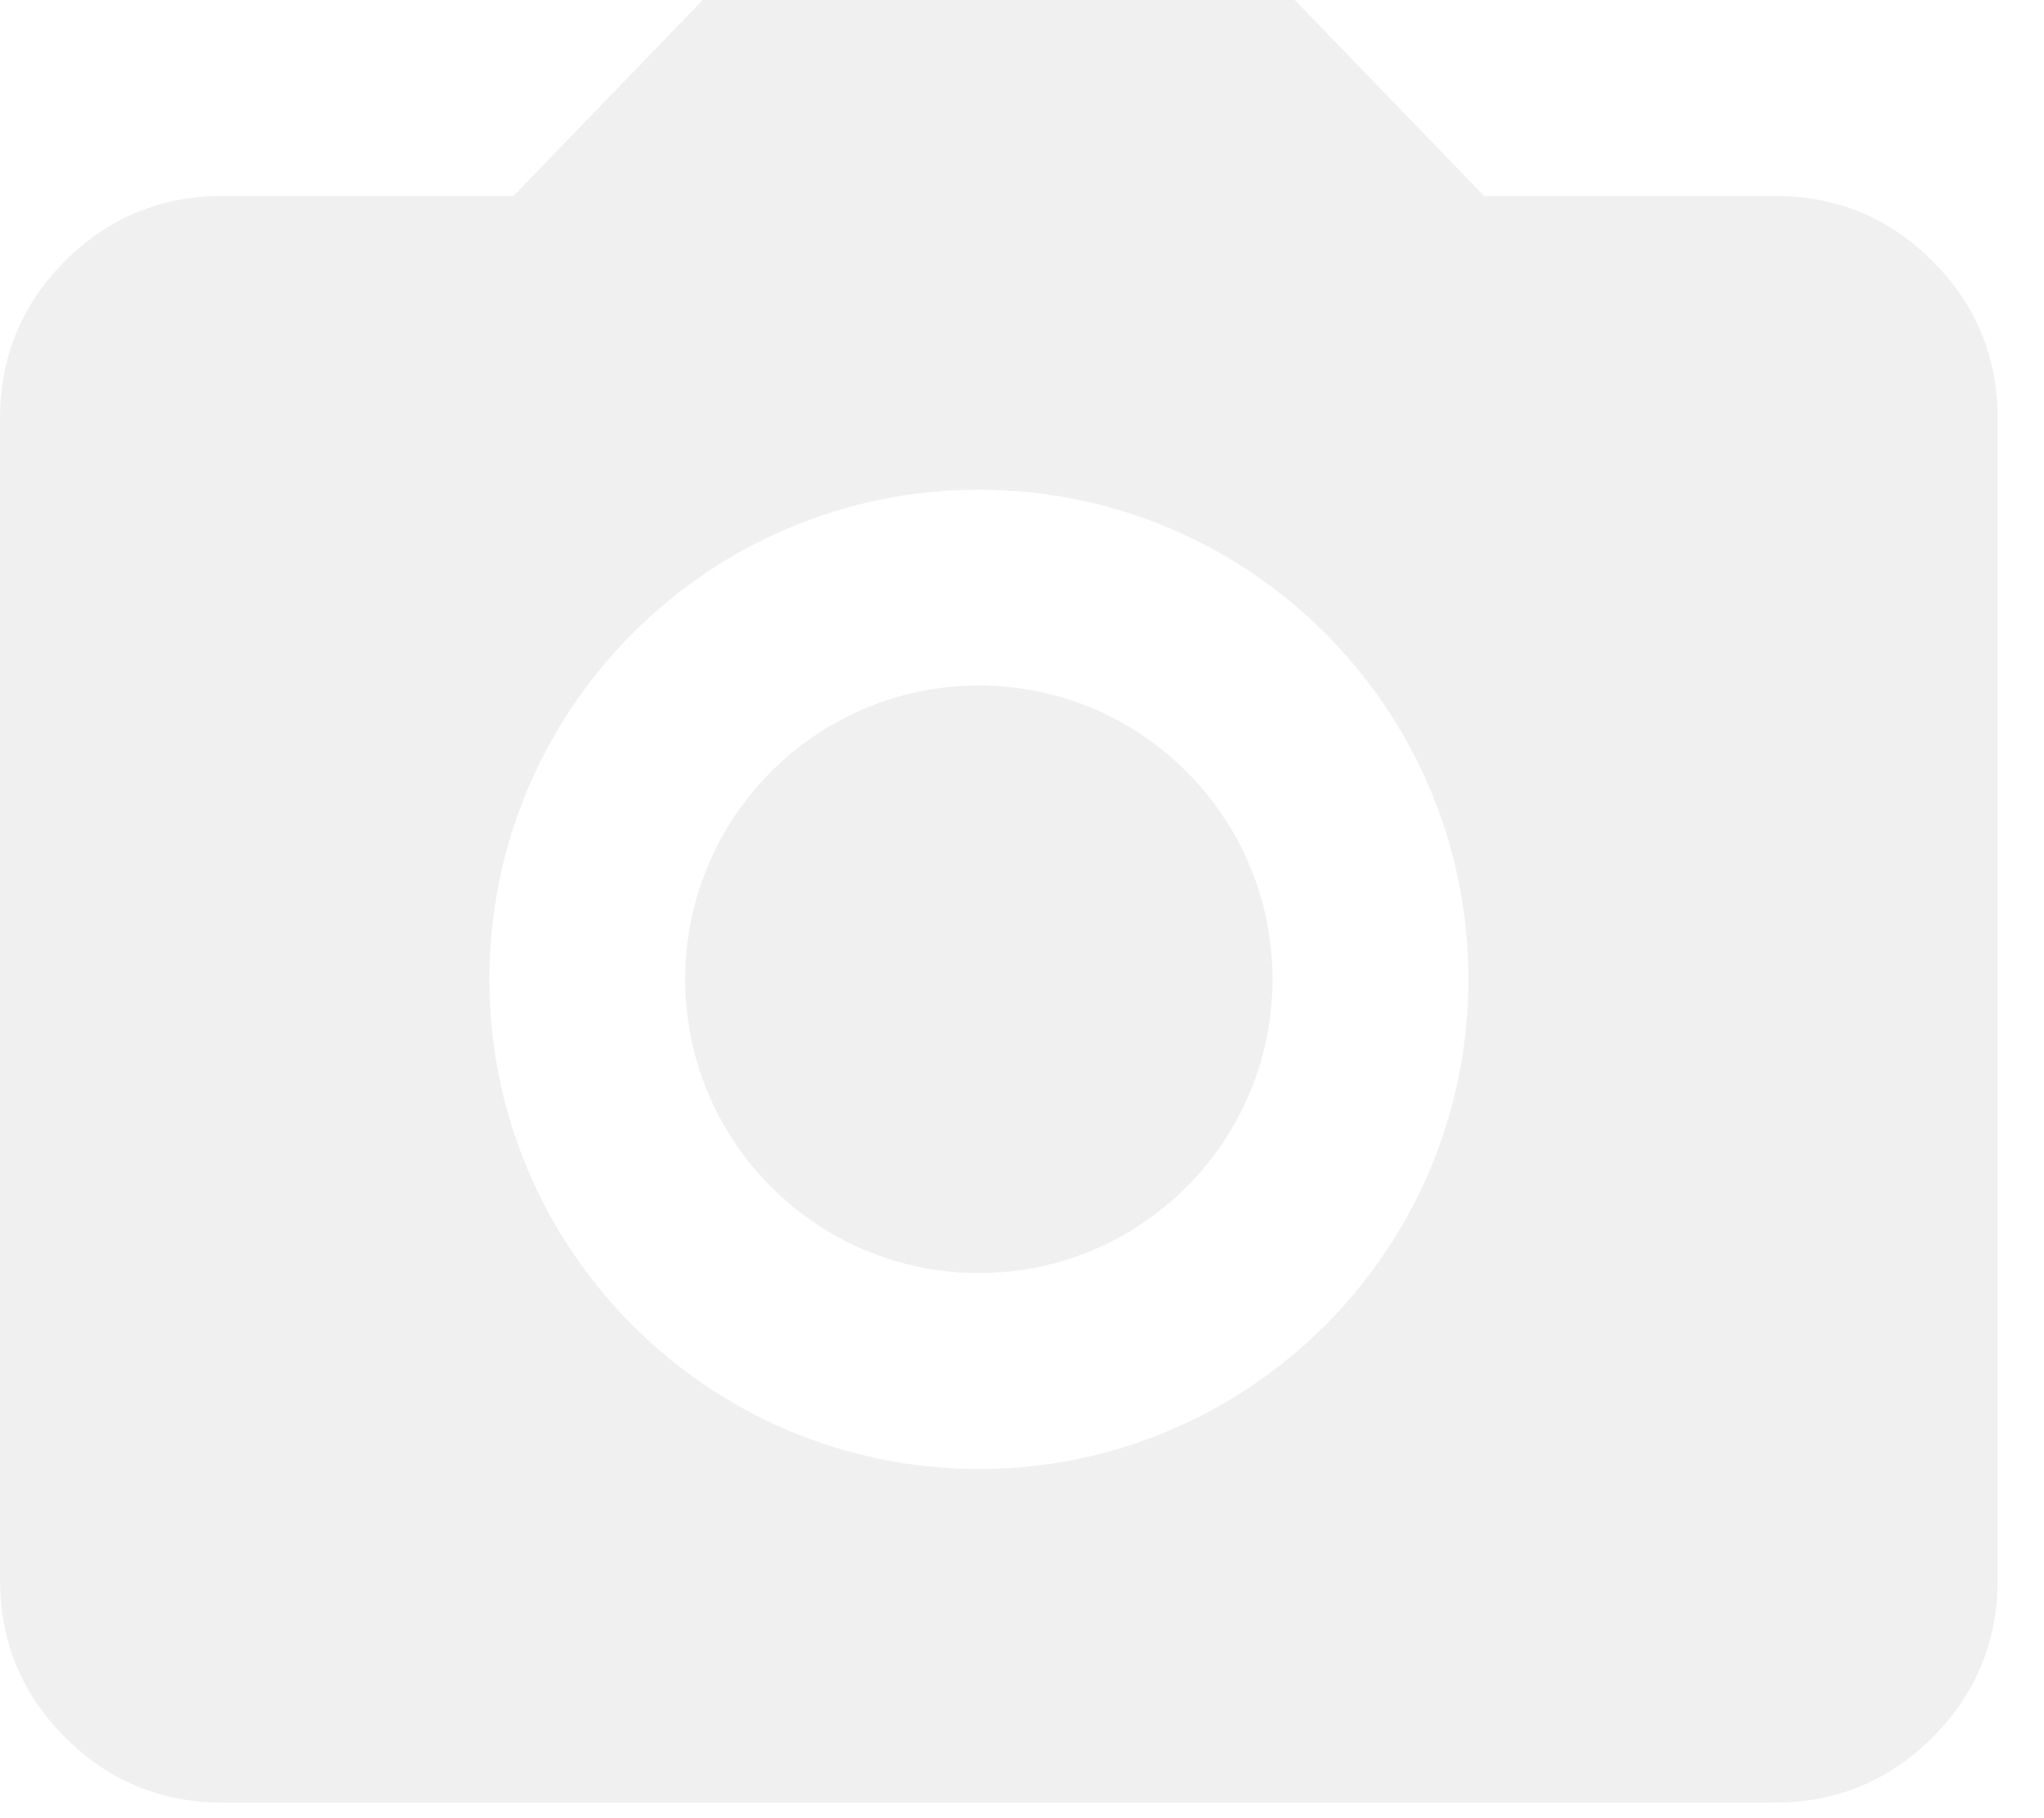
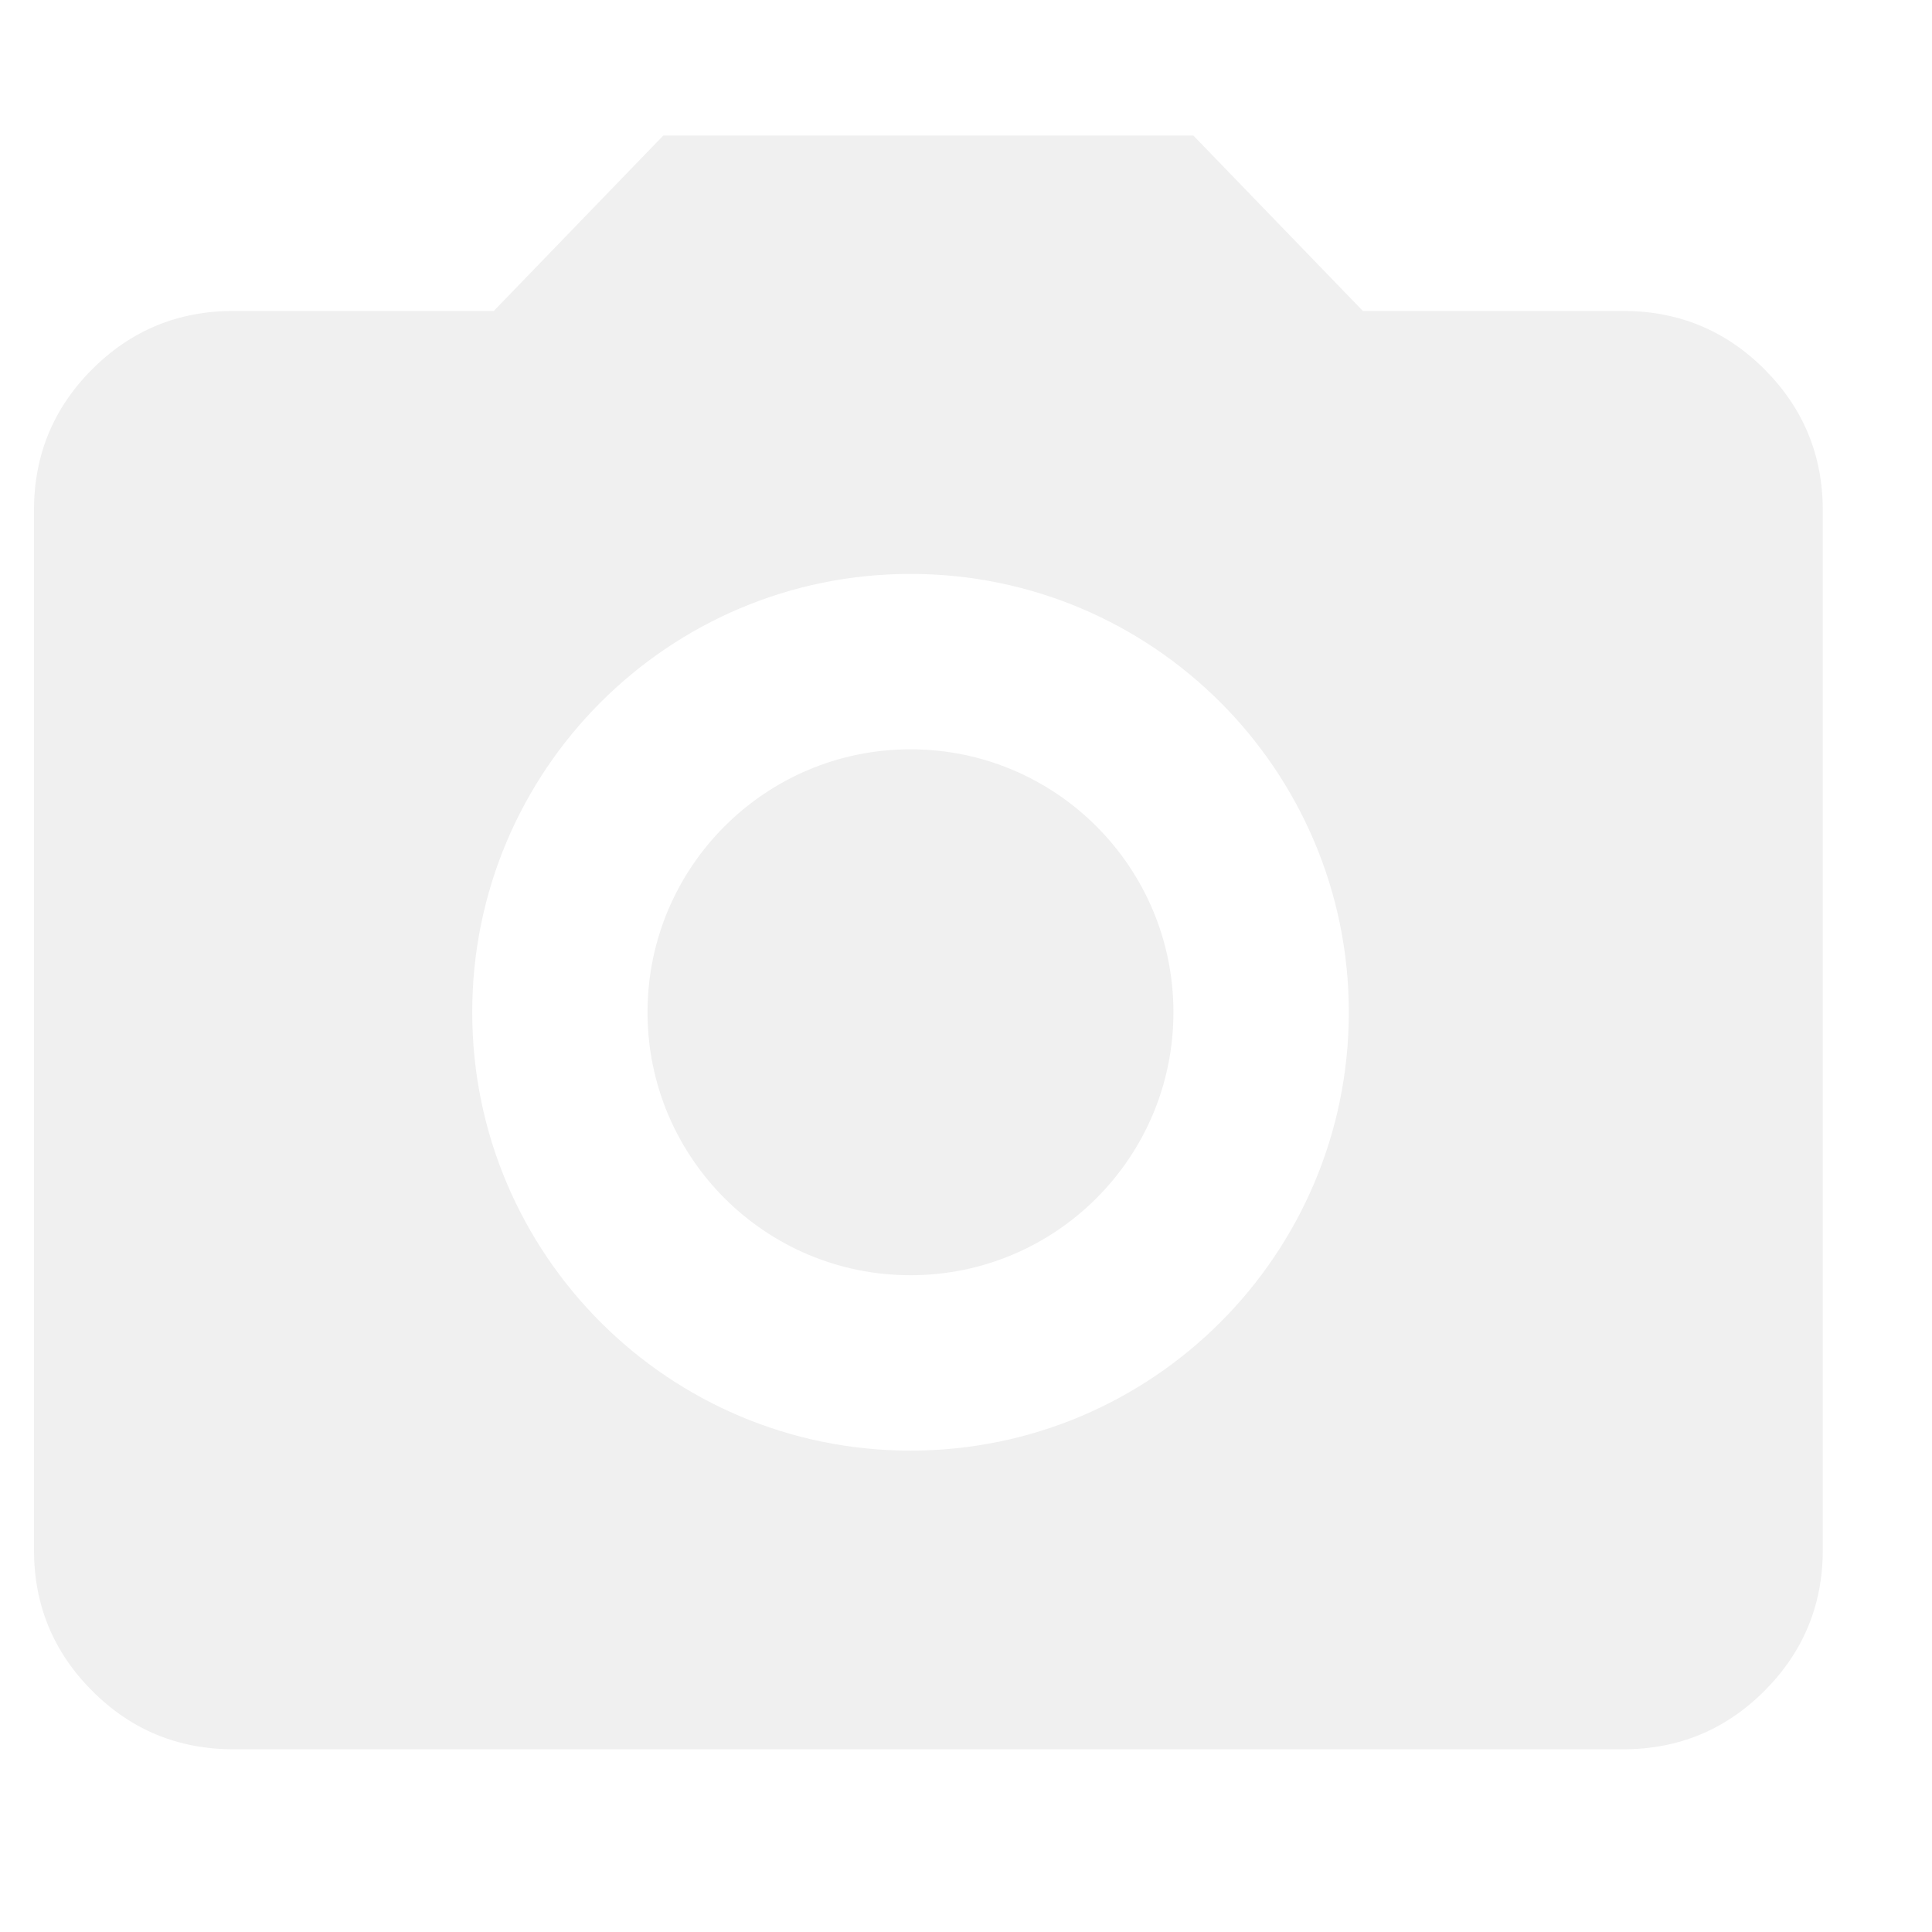
- <svg xmlns="http://www.w3.org/2000/svg" width="18" height="16" viewBox="0 0 18 16" fill="none">
-   <path d="M13.069 1.725H15.63C16.173 1.725 16.635 1.916 17.018 2.298C17.4 2.68 17.592 3.143 17.592 3.686V13.908C17.592 14.451 17.4 14.914 17.018 15.296C16.635 15.678 16.173 15.87 15.63 15.87H1.961C1.418 15.87 0.955 15.678 0.573 15.296C0.191 14.914 0 14.451 0 13.908L0 3.686C7.53201e-05 3.143 0.191 2.68 0.573 2.298C0.955 1.916 1.418 1.725 1.961 1.725H4.522L6.189 0L11.402 0L13.069 1.725ZM8.62 4.311C6.24 4.311 4.31 6.242 4.31 8.622C4.31 11.002 6.24 12.933 8.62 12.933C11.001 12.933 12.93 11.002 12.931 8.622C12.931 6.241 11.001 4.311 8.62 4.311ZM8.62 6.035C10.048 6.035 11.206 7.193 11.206 8.622C11.206 10.05 10.048 11.208 8.62 11.208C7.192 11.208 6.034 10.05 6.034 8.622C6.034 7.194 7.192 6.035 8.62 6.035Z" fill="#F0F0F0" />
+ <svg xmlns="http://www.w3.org/2000/svg" width="19" height="19" viewBox="0 0 19 19" fill="none">
+   <mask id="mask0_241_898" style="mask-type:alpha" maskUnits="userSpaceOnUse" x="-3" y="-3" width="25" height="25">
+     <rect x="-2.668" y="-2.667" width="24.001" height="24.001" fill="#B0B0B0" />
+   </mask>
+   <g mask="url(#mask0_241_898)">
+     <path d="M13.403 3.058H15.964C16.506 3.058 16.969 3.249 17.352 3.631C17.734 4.014 17.926 4.476 17.926 5.019V15.242C17.926 15.784 17.734 16.247 17.352 16.629C16.969 17.012 16.507 17.203 15.964 17.203H2.295C1.752 17.203 1.289 17.012 0.907 16.629C0.525 16.247 0.334 15.784 0.334 15.242V5.019C0.334 4.476 0.525 4.013 0.907 3.631C1.289 3.249 1.752 3.058 2.295 3.058H4.856L6.523 1.333H11.736L13.403 3.058ZM8.954 5.644C6.574 5.644 4.644 7.575 4.644 9.955C4.644 12.336 6.574 14.266 8.954 14.266C11.335 14.266 13.264 12.336 13.265 9.955C13.264 7.575 11.335 5.644 8.954 5.644ZM8.954 7.369C10.382 7.369 11.54 8.527 11.54 9.955C11.54 11.384 10.382 12.541 8.954 12.541C7.526 12.541 6.368 11.384 6.368 9.955C6.368 8.527 7.526 7.369 8.954 7.369Z" fill="#F0F0F0" />
+   </g>
</svg>
